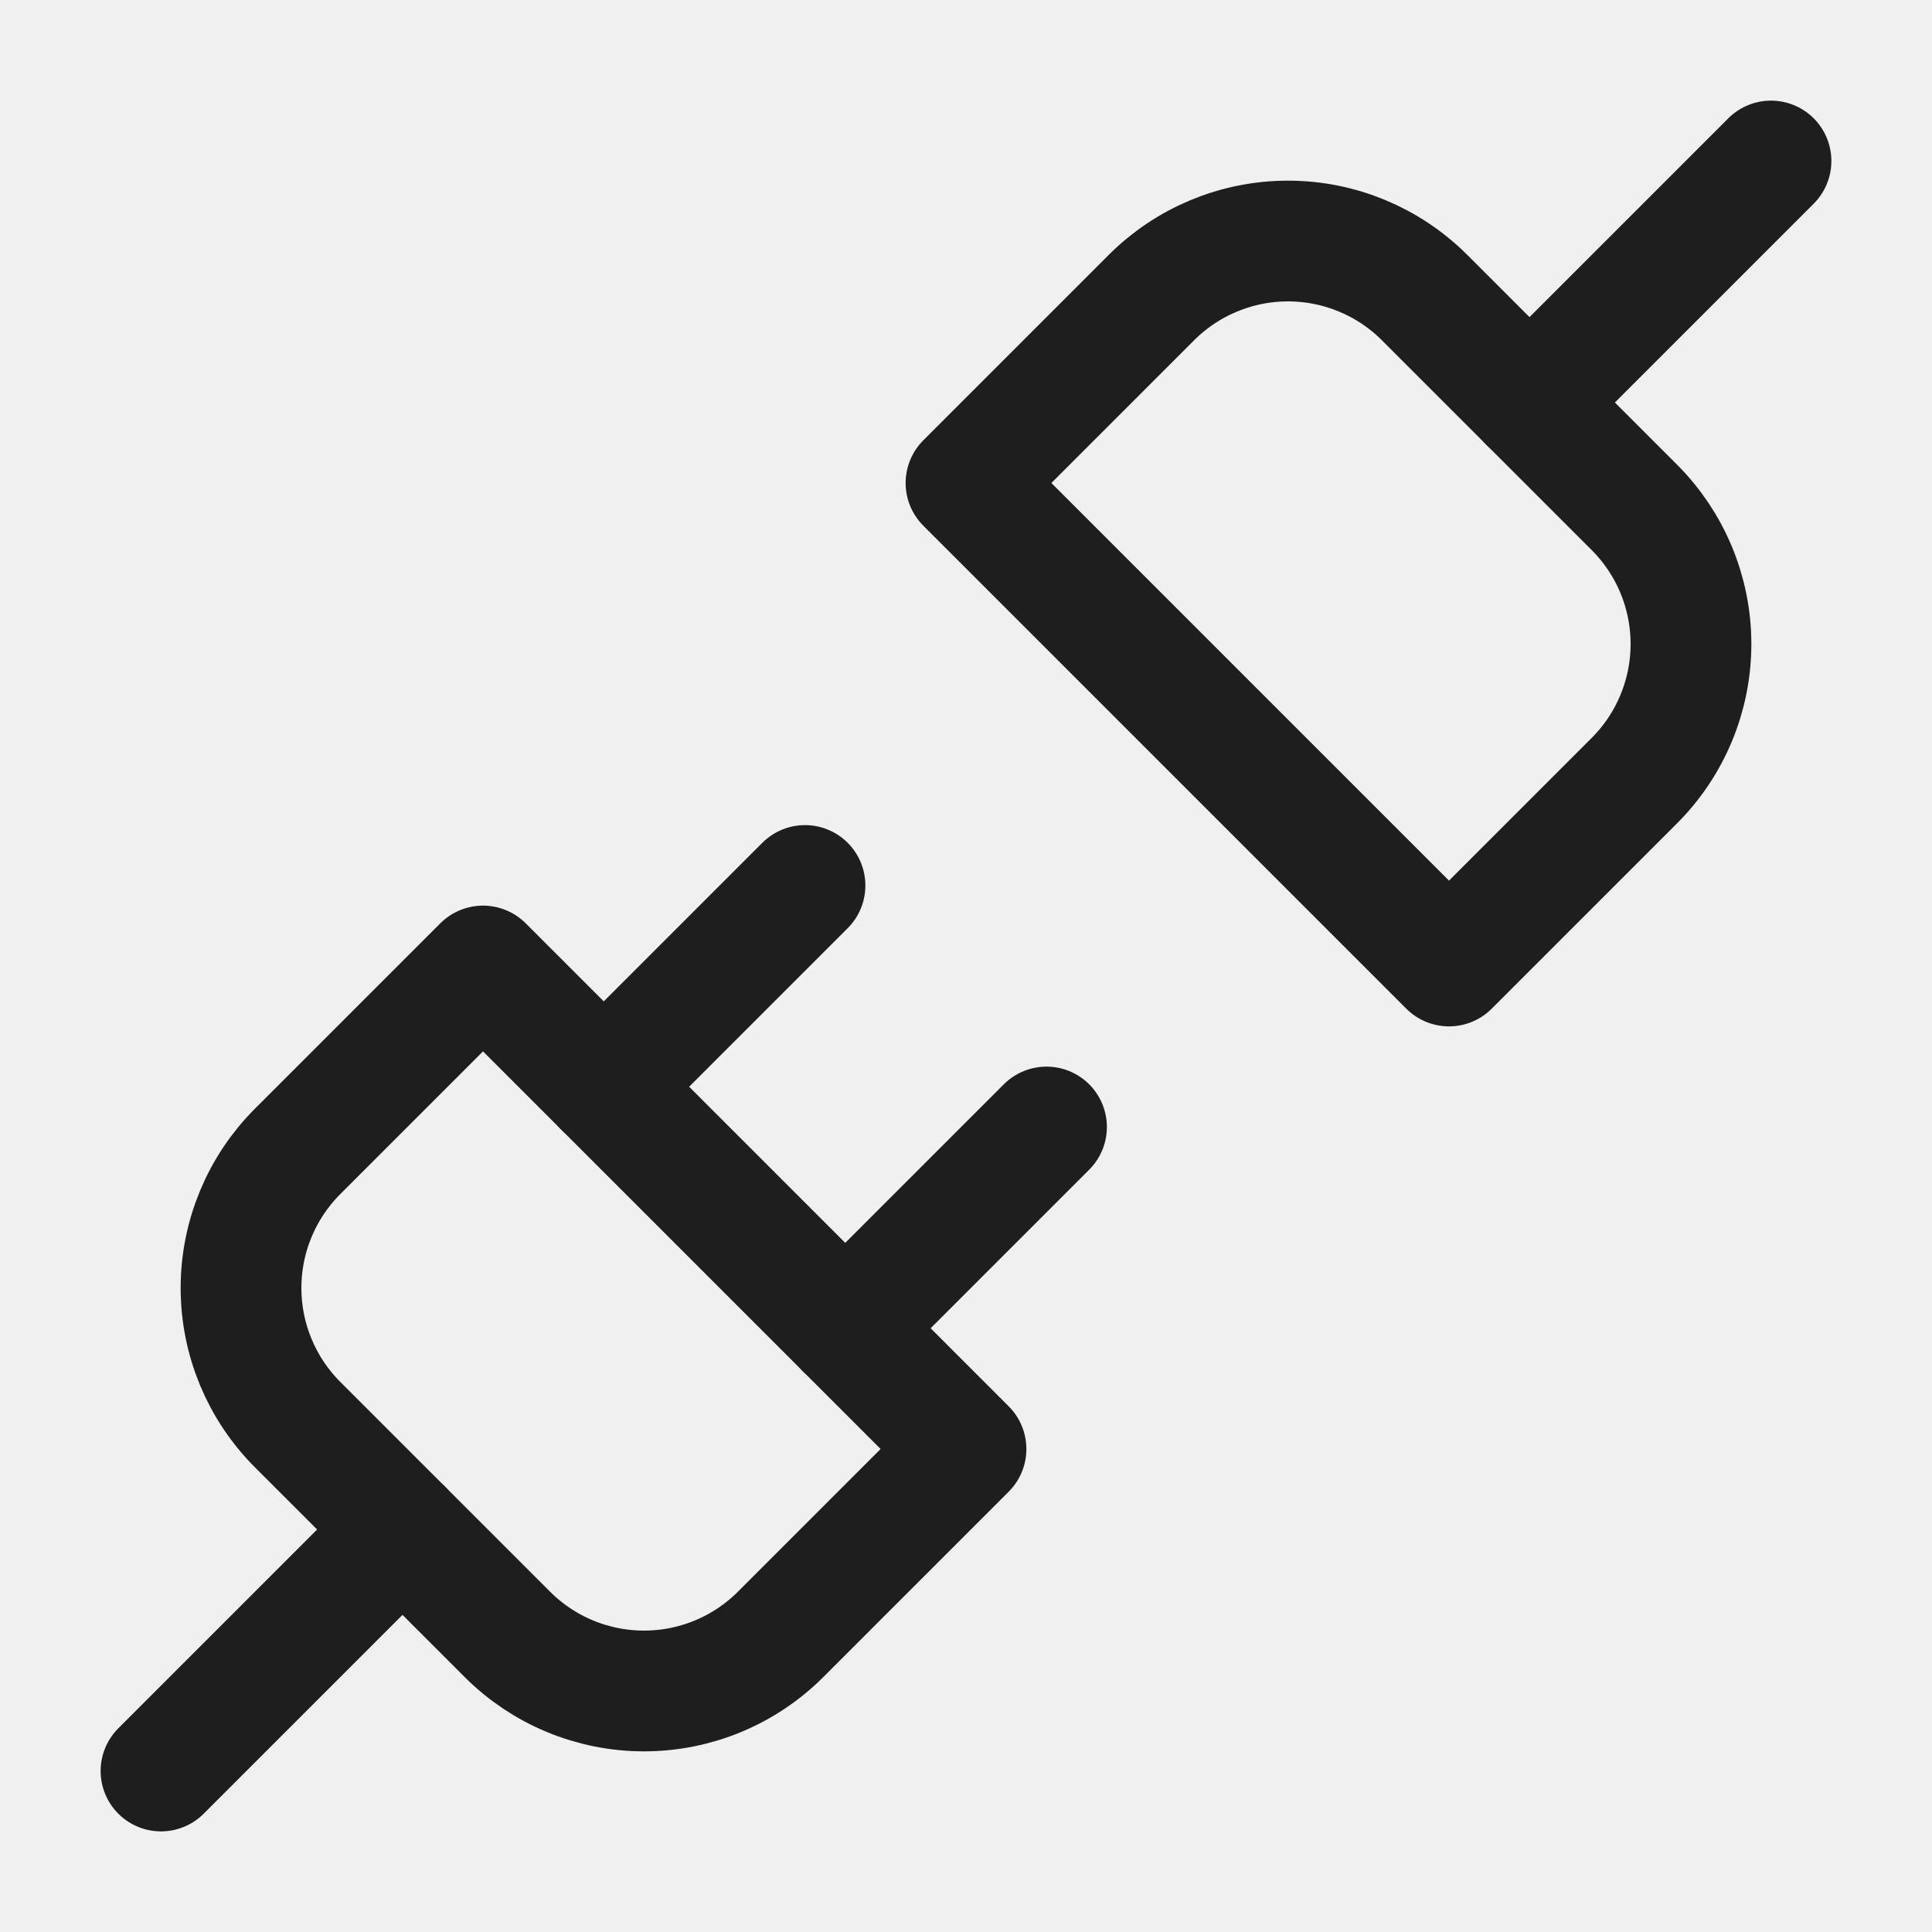
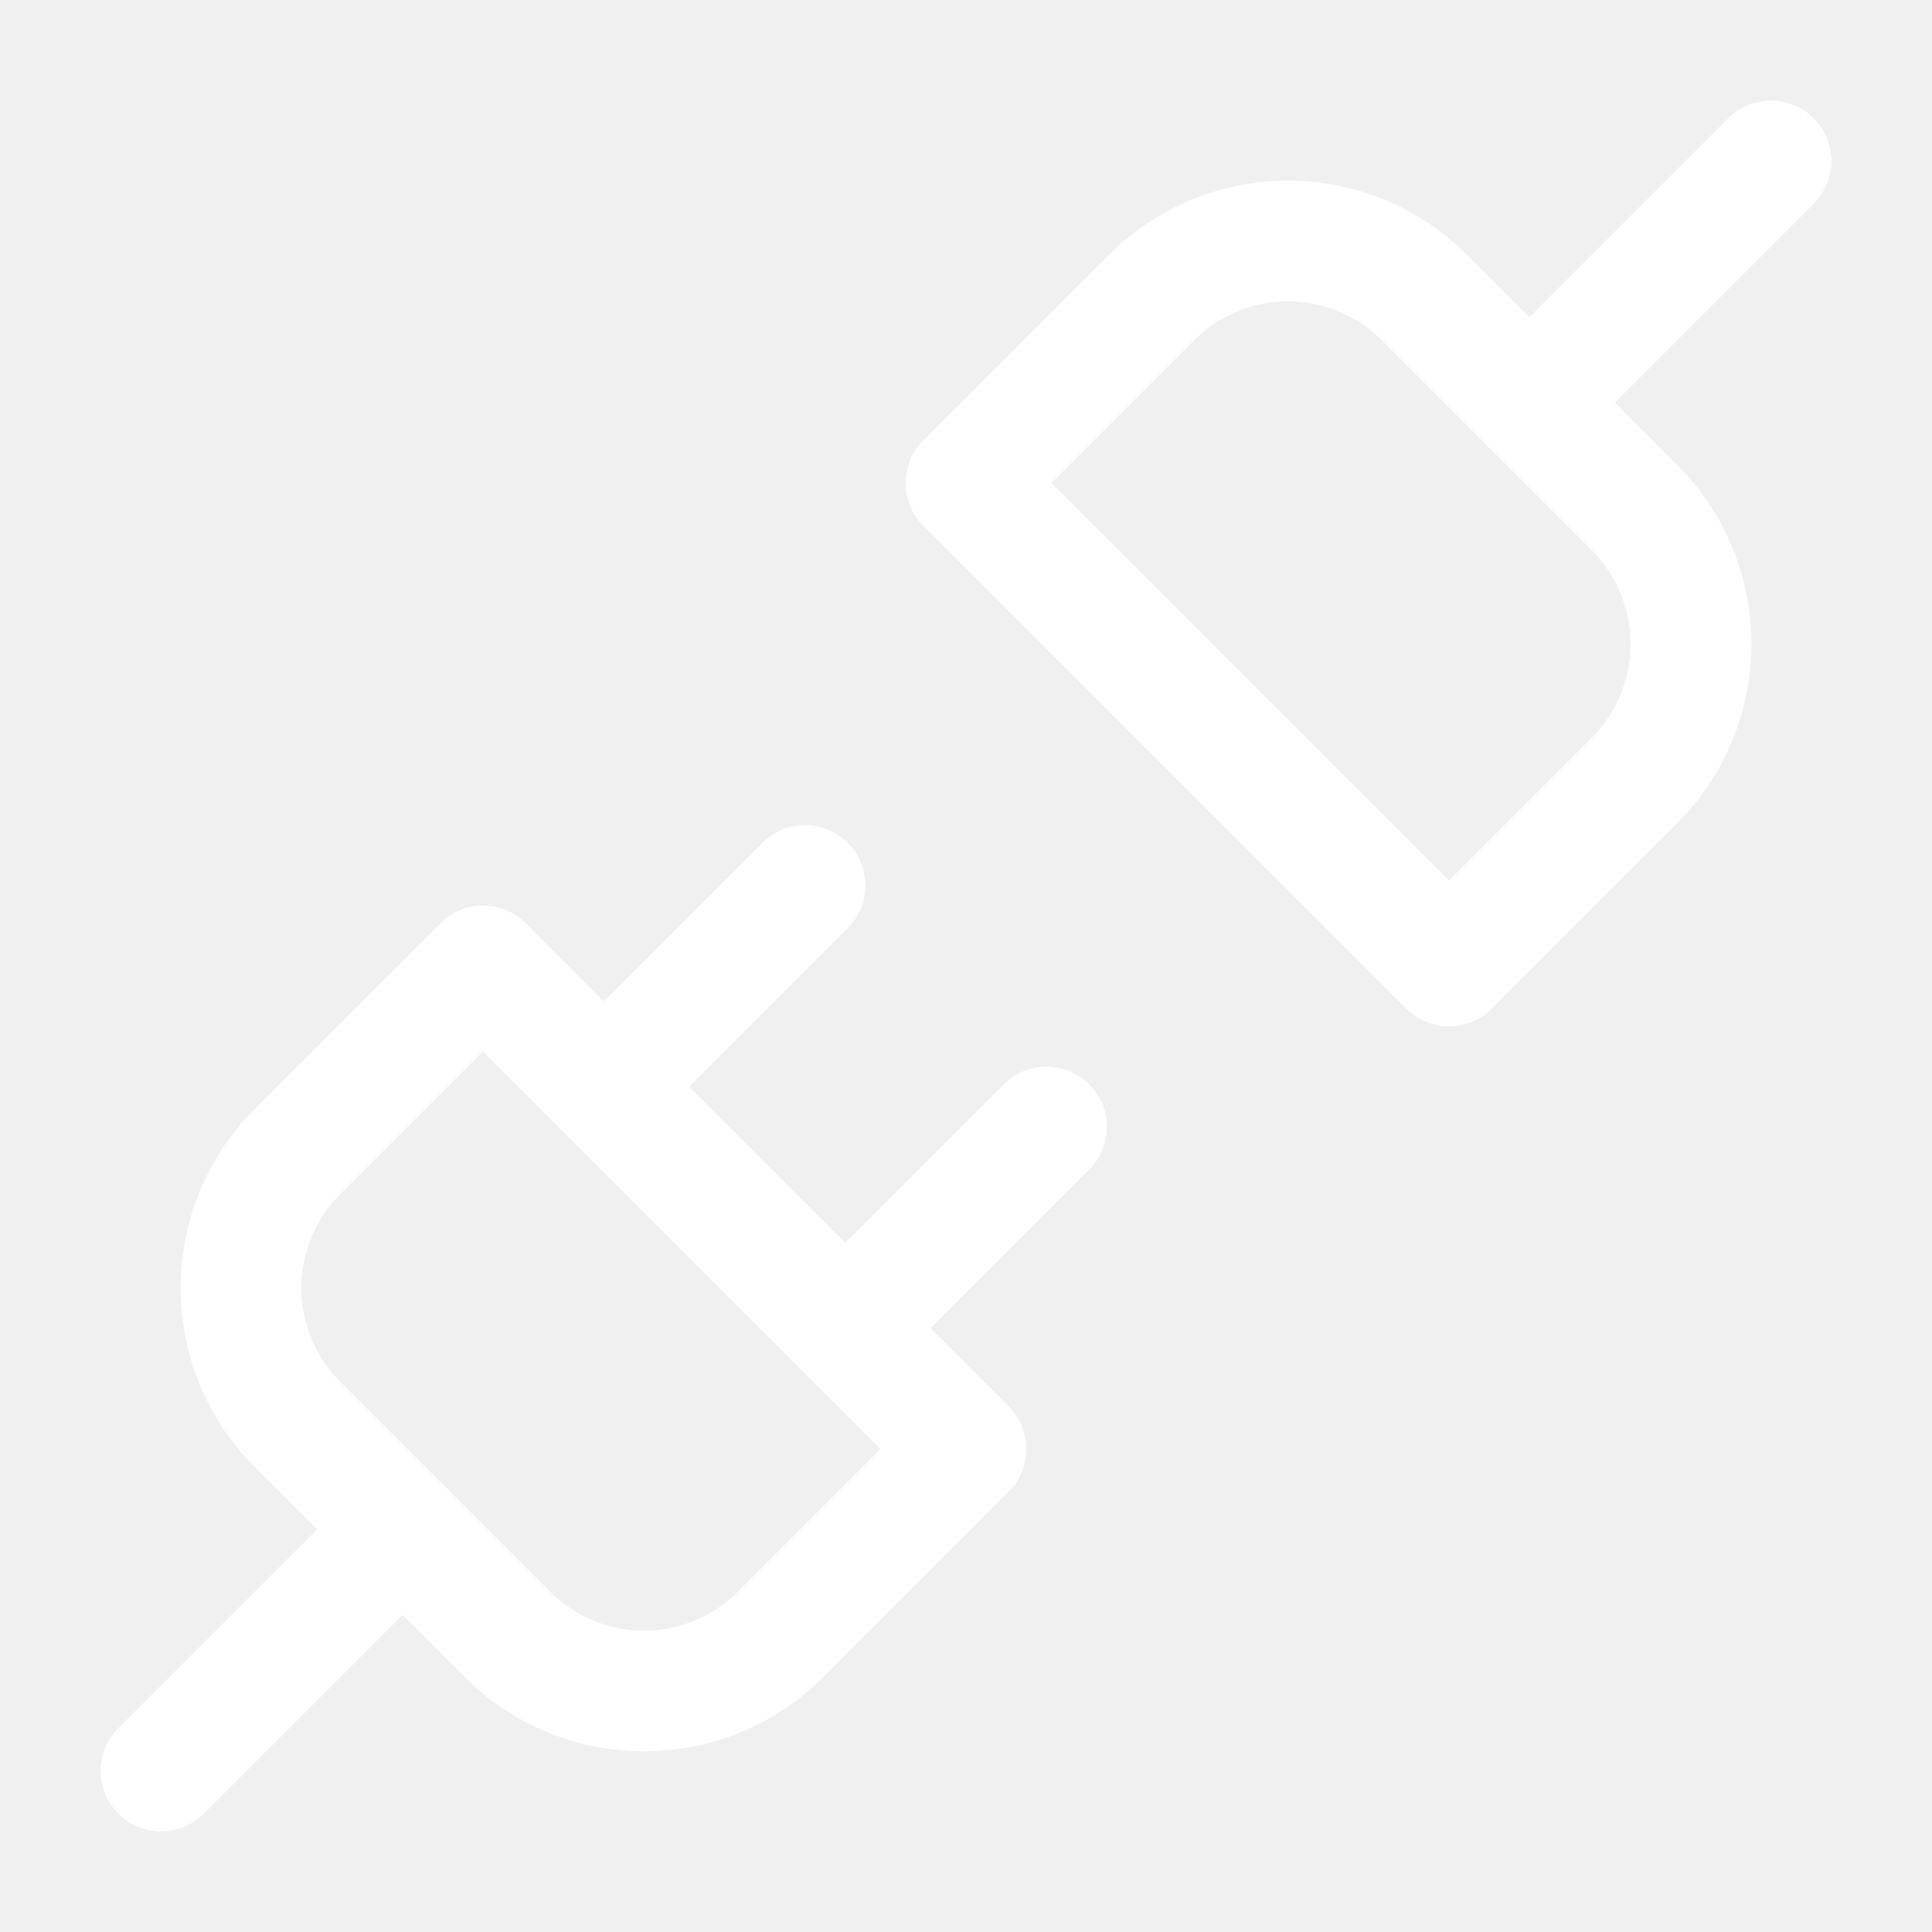
- <svg xmlns="http://www.w3.org/2000/svg" width="48" height="48" viewBox="0 0 24 24" fill="none" stroke="#1e1e1e" stroke-width="1.5" stroke-linecap="round" stroke-linejoin="round" class="lucide lucide-unplug-icon lucide-unplug">
+ <svg xmlns="http://www.w3.org/2000/svg" width="48" height="48" viewBox="0 0 24 24" fill="none" stroke="#ffffff" stroke-width="1.5" stroke-linecap="round" stroke-linejoin="round" class="lucide lucide-unplug-icon lucide-unplug">
  <path d="m19 5 3-3" />
  <path d="m2 22 3-3" />
  <path d="M6.3 20.3a2.4 2.4 0 0 0 3.4 0L12 18l-6-6-2.3 2.3a2.4 2.4 0 0 0 0 3.4Z" />
  <path d="M7.5 13.5 10 11" />
  <path d="M10.5 16.5 13 14" />
  <path d="m12 6 6 6 2.3-2.3a2.4 2.4 0 0 0 0-3.4l-2.6-2.6a2.4 2.4 0 0 0-3.4 0Z" />
</svg>
